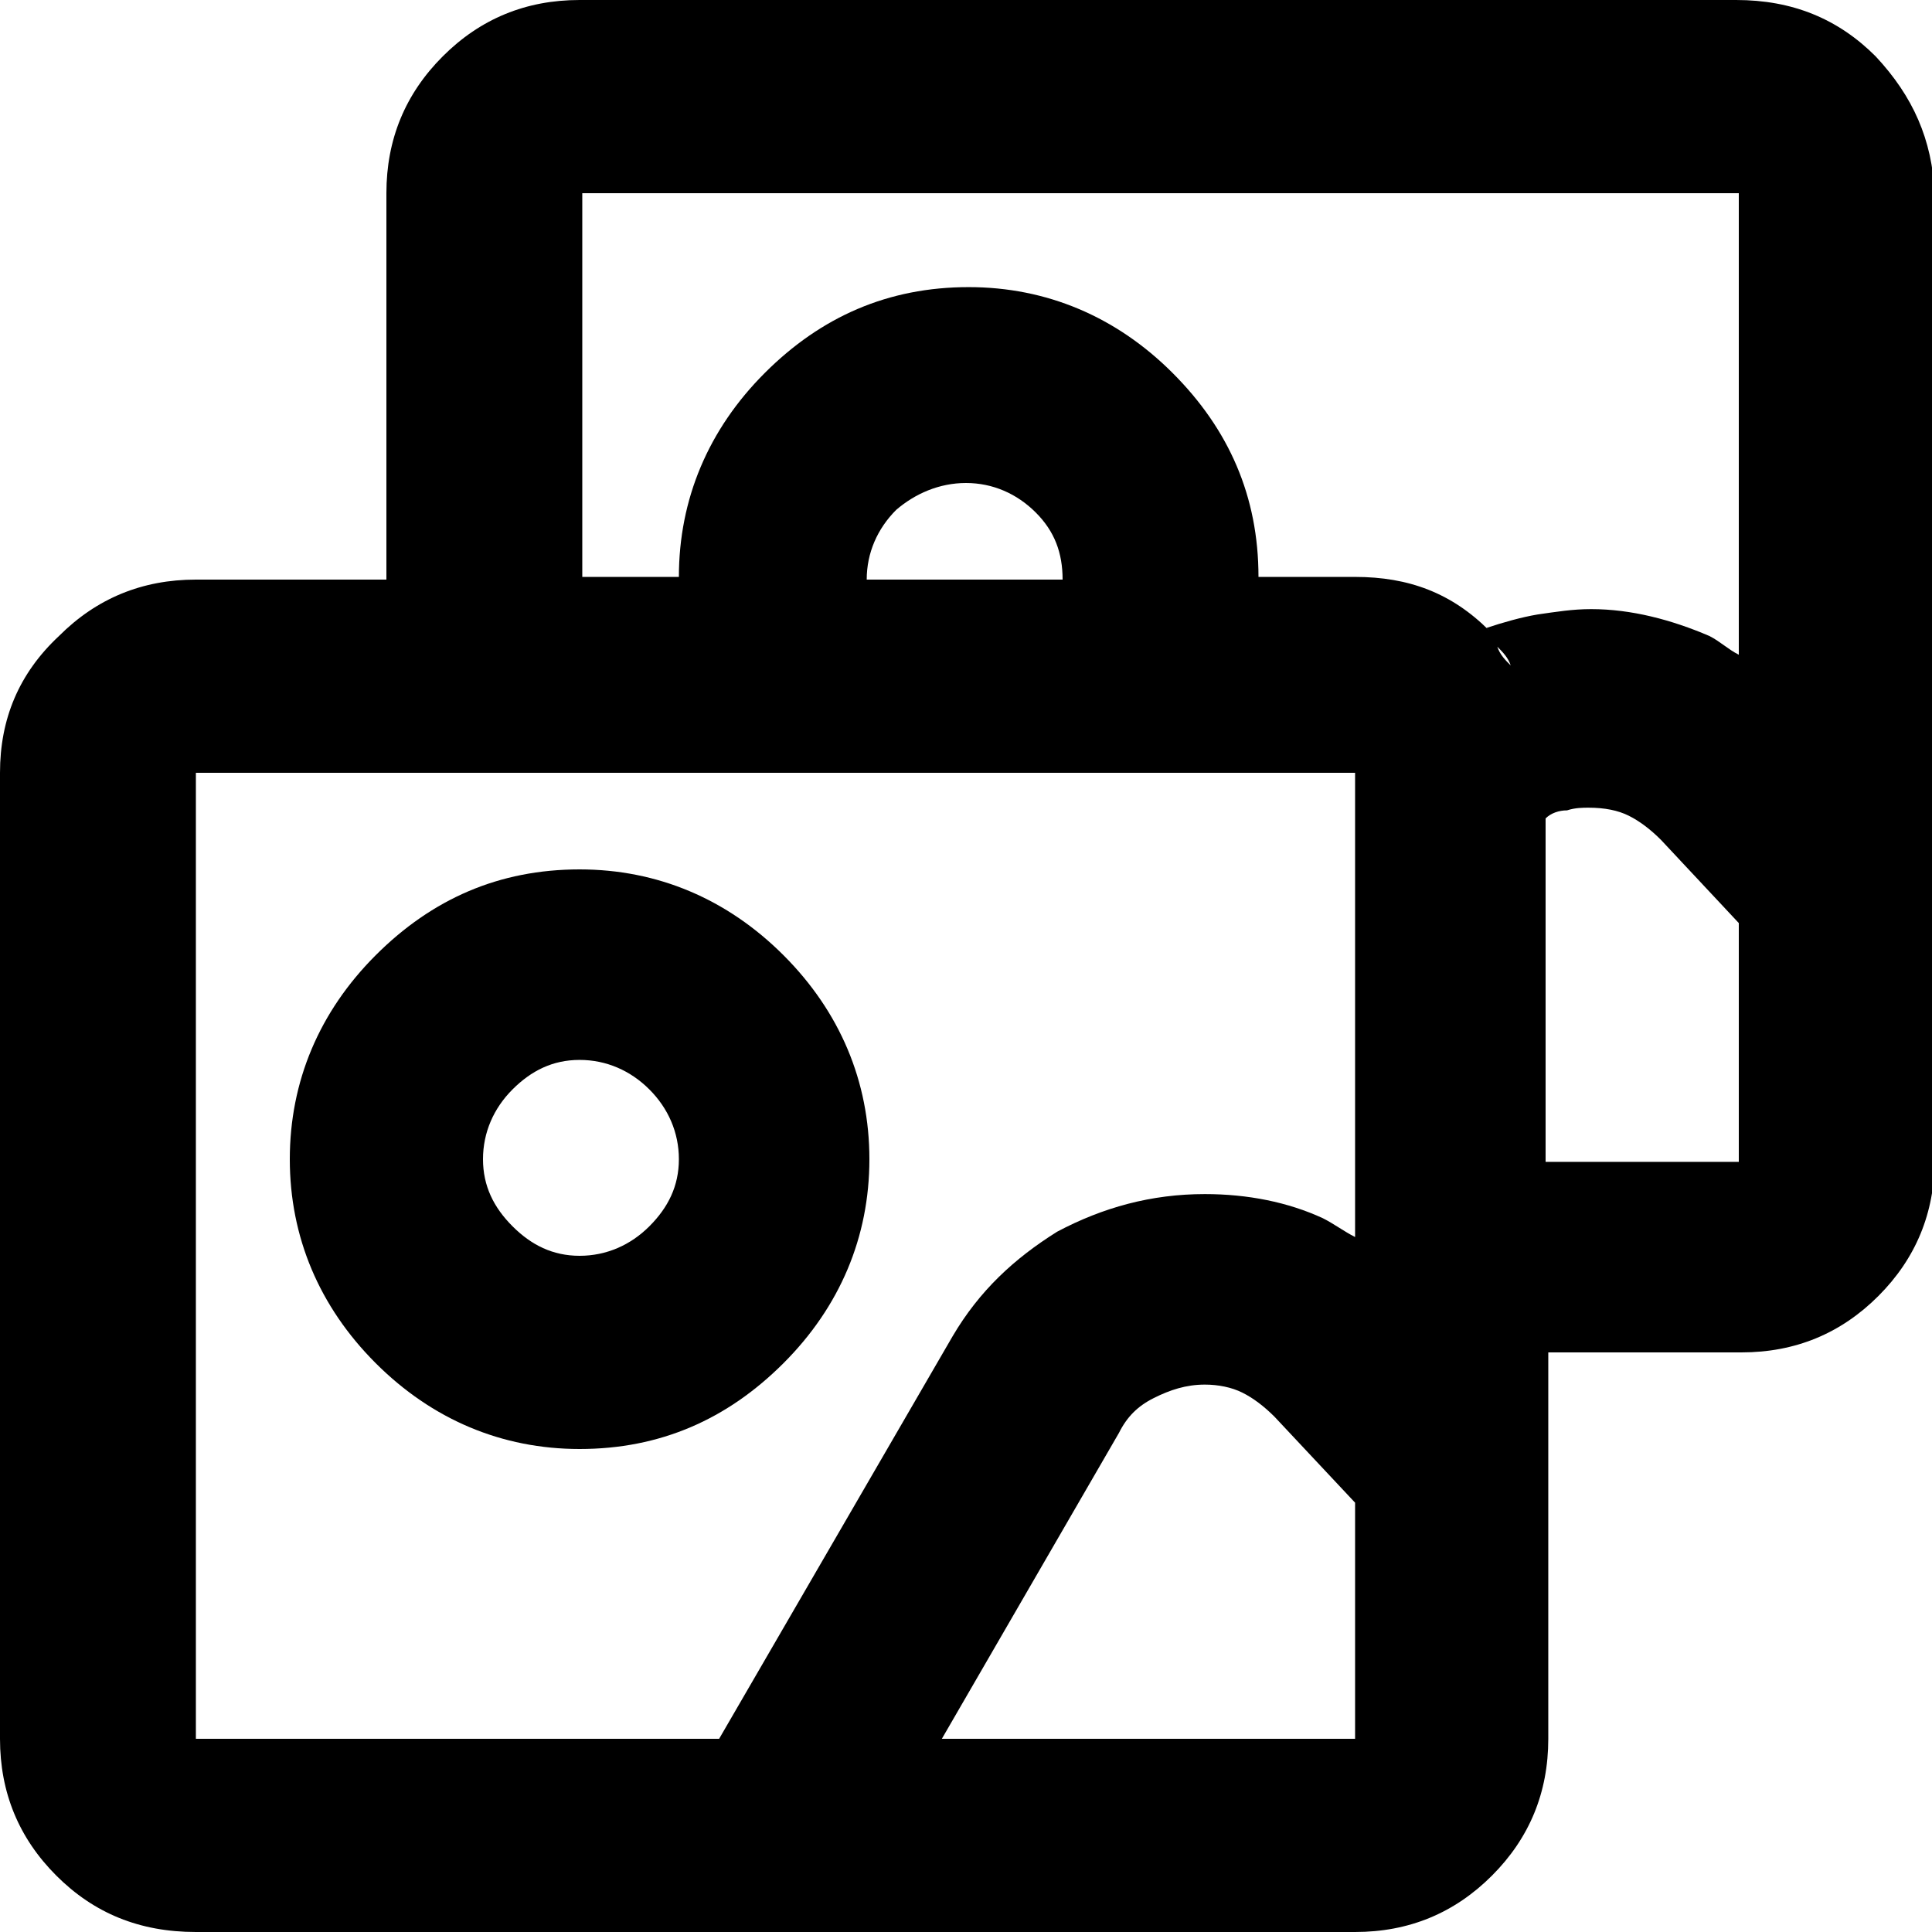
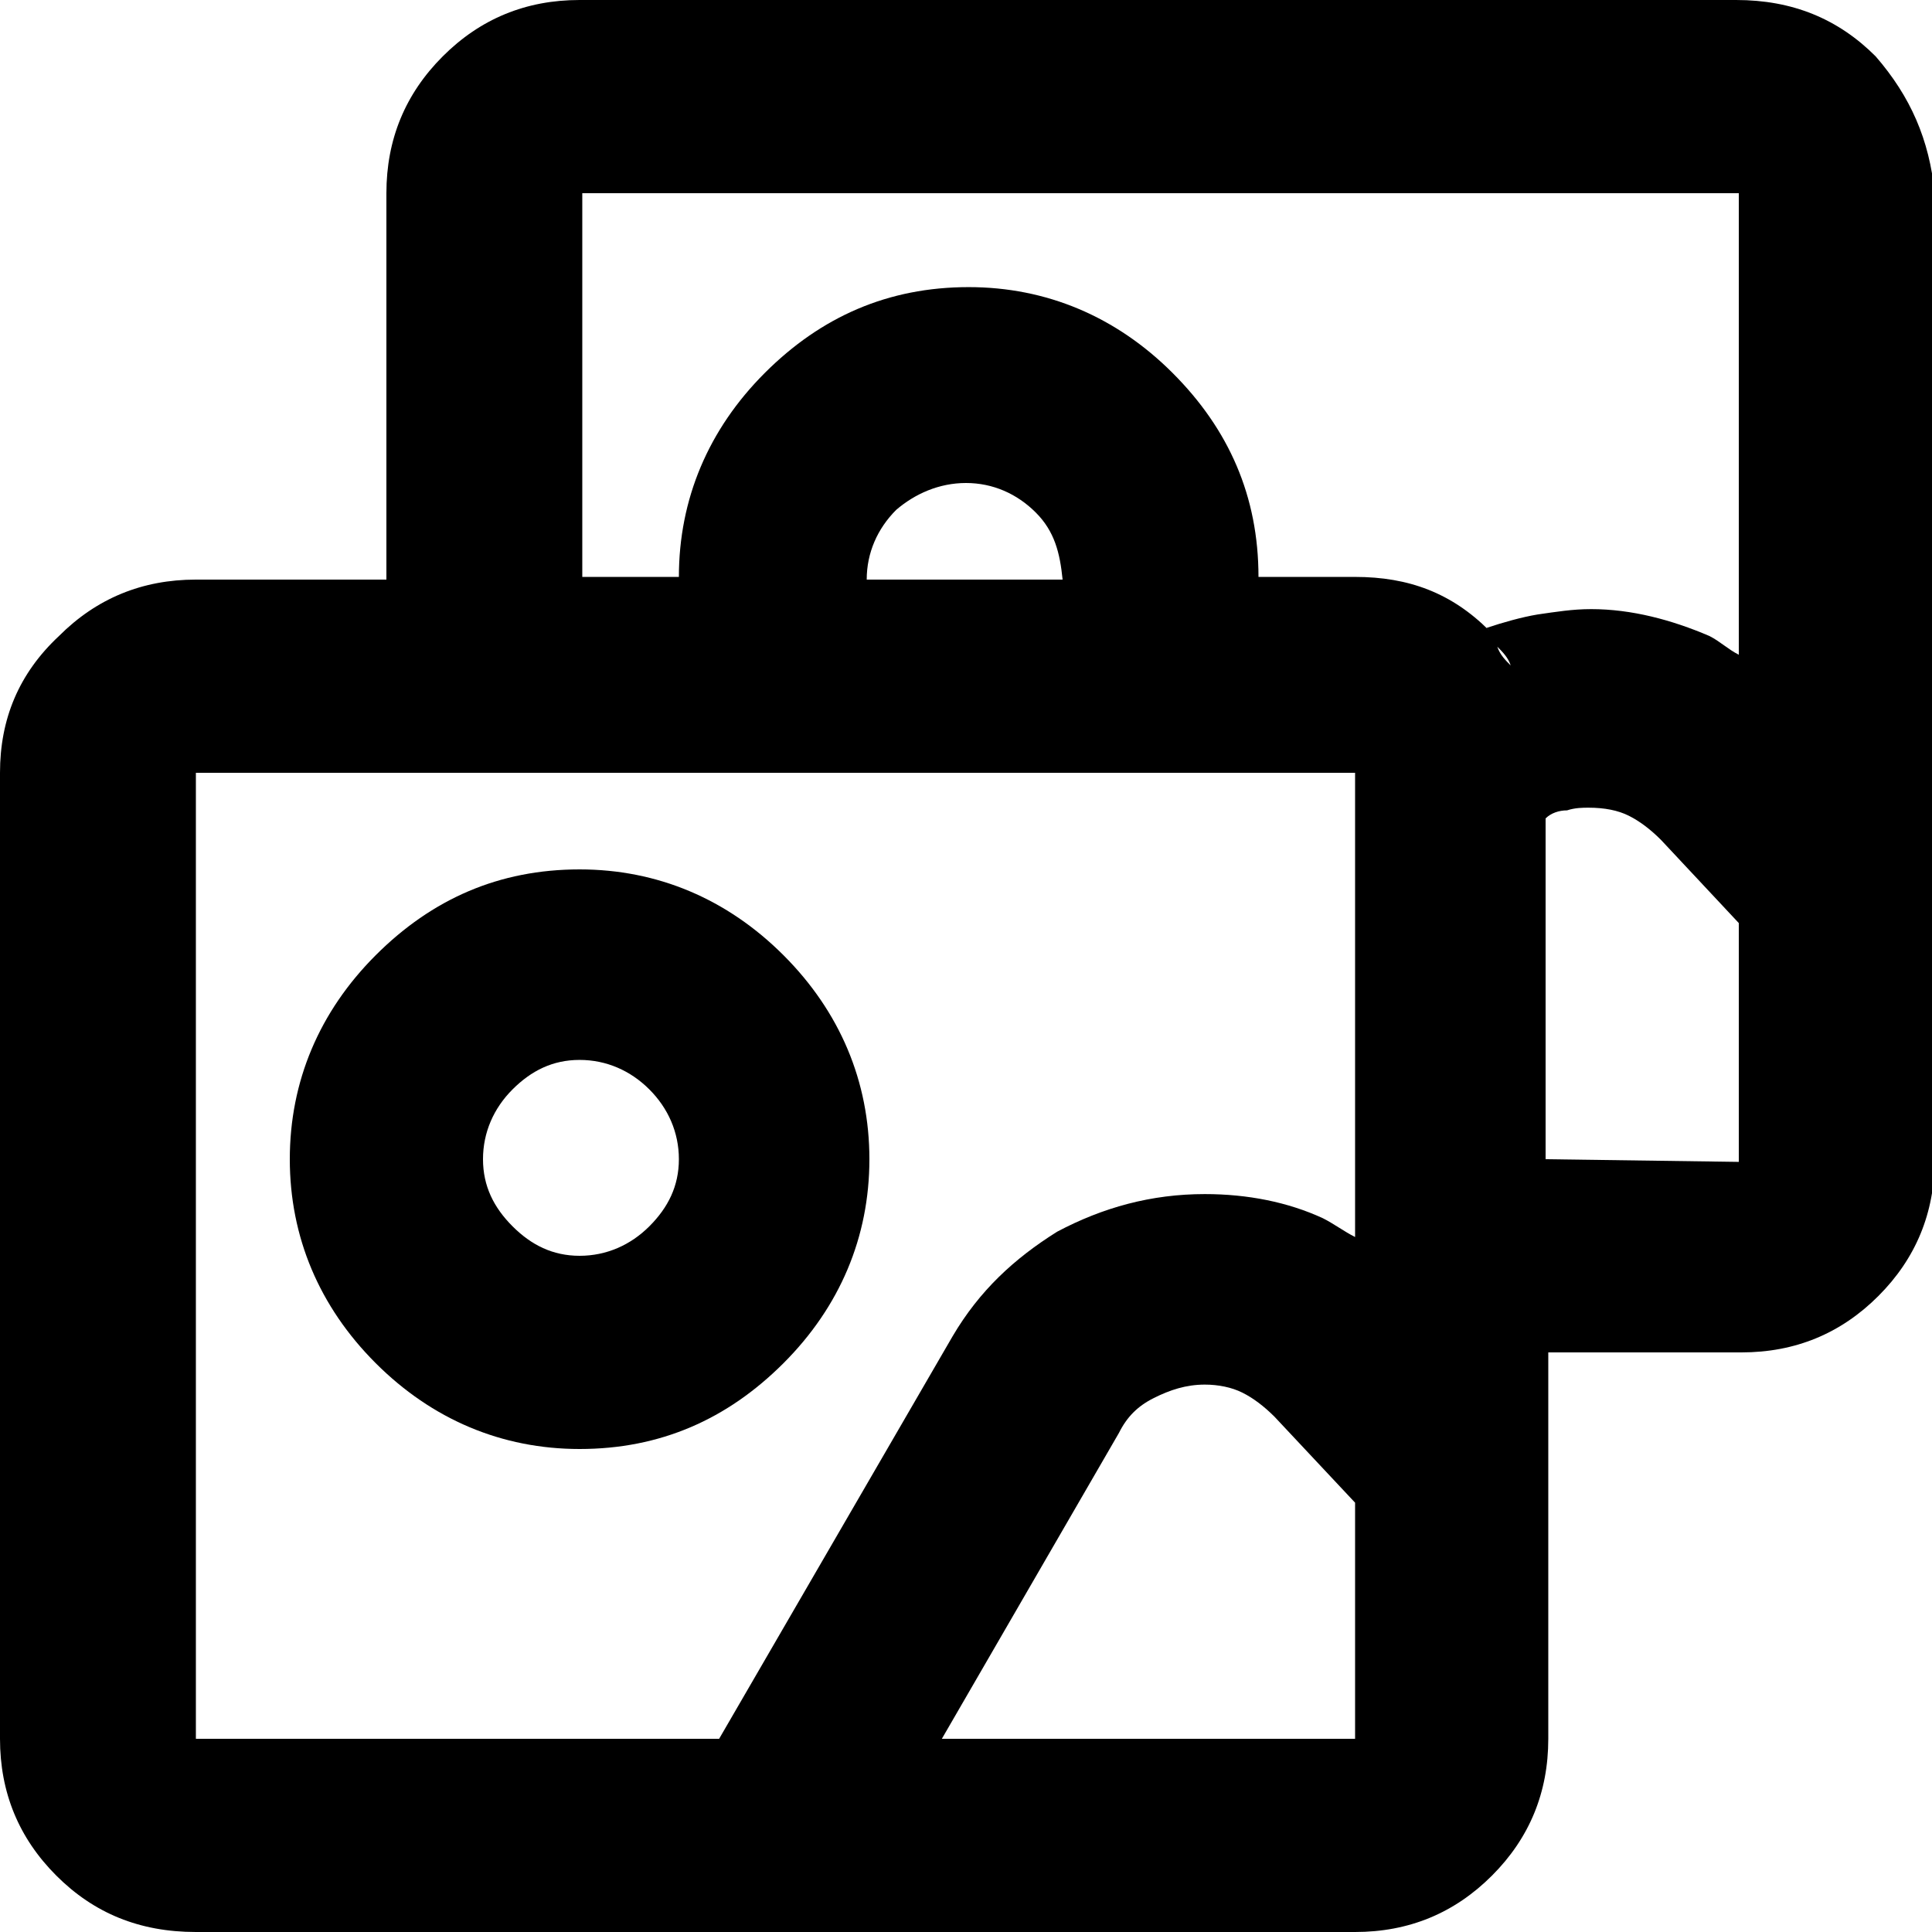
- <svg xmlns="http://www.w3.org/2000/svg" class="image -svg" width="72" height="72">
-   <path d="M29.2 50.8c2.1-2.1 3.2-4.7 3.2-7.6s-1.1-5.5-3.2-7.6-4.7-3.2-7.6-3.2c-3 0-5.5 1.1-7.6 3.2s-3.2 4.7-3.2 7.6 1.1 5.5 3.2 7.6 4.7 3.2 7.6 3.2c3 0 5.5-1.1 7.6-3.2zM18 43.2c0-1 .4-1.9 1.1-2.6s1.5-1.1 2.5-1.1 1.9.4 2.6 1.1 1.1 1.6 1.1 2.6-.4 1.8-1.1 2.5-1.6 1.1-2.6 1.1-1.8-.4-2.5-1.1-1.1-1.5-1.1-2.5z" />
-   <path d="M69.9 2.1C68.5.7 66.8 0 64.7 0H21.6c-2 0-3.7.7-5.1 2.1s-2.1 3.1-2.1 5.1v14.4H7.3c-2 0-3.7.7-5.1 2.1C.7 25.1 0 26.8 0 28.8v36c0 2 .7 3.7 2.1 5.1S5.2 72 7.3 72h43.2c2 0 3.7-.7 5.1-2.1s2.1-3.1 2.1-5.1V50.4h7.2c2 0 3.7-.7 5.1-2.1s2.1-3.1 2.1-5.1v-36c-.1-2-.8-3.6-2.2-5.1zM21.6 7.2h43.2v17.2c-.4-.2-.7-.5-1.1-.7-1.4-.6-2.9-1-4.4-1-.7 0-1.3.1-2 .2-.6.1-1.3.3-1.9.5l.1.1c-1.4-1.4-3-2-5-2h-3.6c0-3-1.1-5.5-3.2-7.6s-4.7-3.2-7.6-3.2c-3 0-5.5 1.1-7.6 3.2s-3.2 4.7-3.2 7.6h-3.6V7.2zM57 25.9c0-.1-.1-.2-.1-.3 0 .2.1.2.1.3zm-.7-1.1c-.2-.2-.4-.4-.5-.7.2.2.4.4.5.7zm-16.7-3.2h-7.3c0-1 .4-1.9 1.1-2.6.7-.6 1.6-1 2.6-1s1.9.4 2.6 1.1 1 1.5 1 2.5zM7.3 28.8h43.2v17.3c-.4-.2-.8-.5-1.2-.7-1.3-.6-2.8-.9-4.4-.9-2 0-3.8.5-5.5 1.4-1.6 1-2.9 2.2-3.9 3.9l-8.7 15H7.3zm27.8 36l6.6-11.4c.3-.6.7-1 1.3-1.3s1.2-.5 1.9-.5c.5 0 1 .1 1.4.3s.8.5 1.2.9l3 3.2v8.8zm22.5-21.6V30.5c.2-.2.5-.3.8-.3.3-.1.6-.1.8-.1.6 0 1.1.1 1.5.3s.8.5 1.2.9l2.9 3.1v8.9h-7.2z" />
+ <svg xmlns="http://www.w3.org/2000/svg" width="72" height="72" class="c-media__svg" fill="currentColor" enable-background="new 0 0 72 72" viewBox="0 0 72 72">
+   <path d="m29.2 50.8c2.1-2.1 3.2-4.7 3.2-7.6s-1.1-5.5-3.2-7.6-4.7-3.2-7.6-3.2c-3 0-5.5 1.1-7.6 3.2s-3.2 4.7-3.2 7.6 1.1 5.5 3.2 7.6 4.7 3.2 7.6 3.2c3 0 5.5-1.1 7.6-3.2zm-11.2-7.6c0-1 .4-1.9 1.1-2.6s1.5-1.1 2.5-1.1 1.9.4 2.6 1.1 1.1 1.6 1.1 2.6-.4 1.8-1.1 2.5-1.6 1.1-2.6 1.1-1.8-.4-2.5-1.1-1.1-1.5-1.1-2.5z" />
+   <path d="m69.9 2.1c-1.4-1.4-3.1-2.1-5.2-2.1h-43.1c-2 0-3.7.7-5.1 2.1s-2.1 3.1-2.1 5.1v14.4h-7.1c-2 0-3.7.7-5.1 2.1-1.5 1.4-2.2 3.1-2.2 5.1v36c0 2 .7 3.7 2.1 5.1s3.1 2.1 5.2 2.1h43.2c2 0 3.7-.7 5.1-2.1s2.1-3.1 2.1-5.1v-14.4h7.2c2 0 3.7-.7 5.1-2.1s2.1-3.1 2.1-5.1v-36c-.2-2-.9-3.6-2.2-5.1zm-48.3 5.1h43.2v17.2c-.4-.2-.7-.5-1.1-.7-1.4-.6-2.9-1-4.4-1-.7 0-1.3.1-2 .2-.6.1-1.3.3-1.9.5l.1.1c-1.4-1.4-3-2-5-2h-3.6c0-3-1.1-5.5-3.2-7.6s-4.7-3.2-7.6-3.2c-3 0-5.5 1.1-7.6 3.2s-3.2 4.7-3.2 7.6h-3.6v-14.3zm35.4 18.7c0-.1-.1-.2-.1-.3 0 .2.1.2.1.3zm-.7-1.1c-.2-.2-.4-.4-.5-.7.2.2.4.4.5.7zm-16.7-3.2h-7.3c0-1 .4-1.9 1.1-2.6.7-.6 1.6-1 2.6-1s1.9.4 2.6 1.1.9 1.5 1 2.5zm-32.3 7.2h43.2v17.3c-.4-.2-.8-.5-1.2-.7-1.3-.6-2.8-.9-4.4-.9-2 0-3.8.5-5.5 1.4-1.6 1-2.9 2.2-3.9 3.9l-8.7 15h-19.5zm27.8 36 6.6-11.4c.3-.6.7-1 1.3-1.3s1.2-.5 1.9-.5c.5 0 1 .1 1.4.3s.8.5 1.2.9l3 3.2v8.8zm22.5-21.6v-12.7c.2-.2.5-.3.8-.3.3-.1.6-.1.8-.1.6 0 1.1.1 1.5.3s.8.5 1.2.9l2.9 3.1v8.9z" />
</svg>
